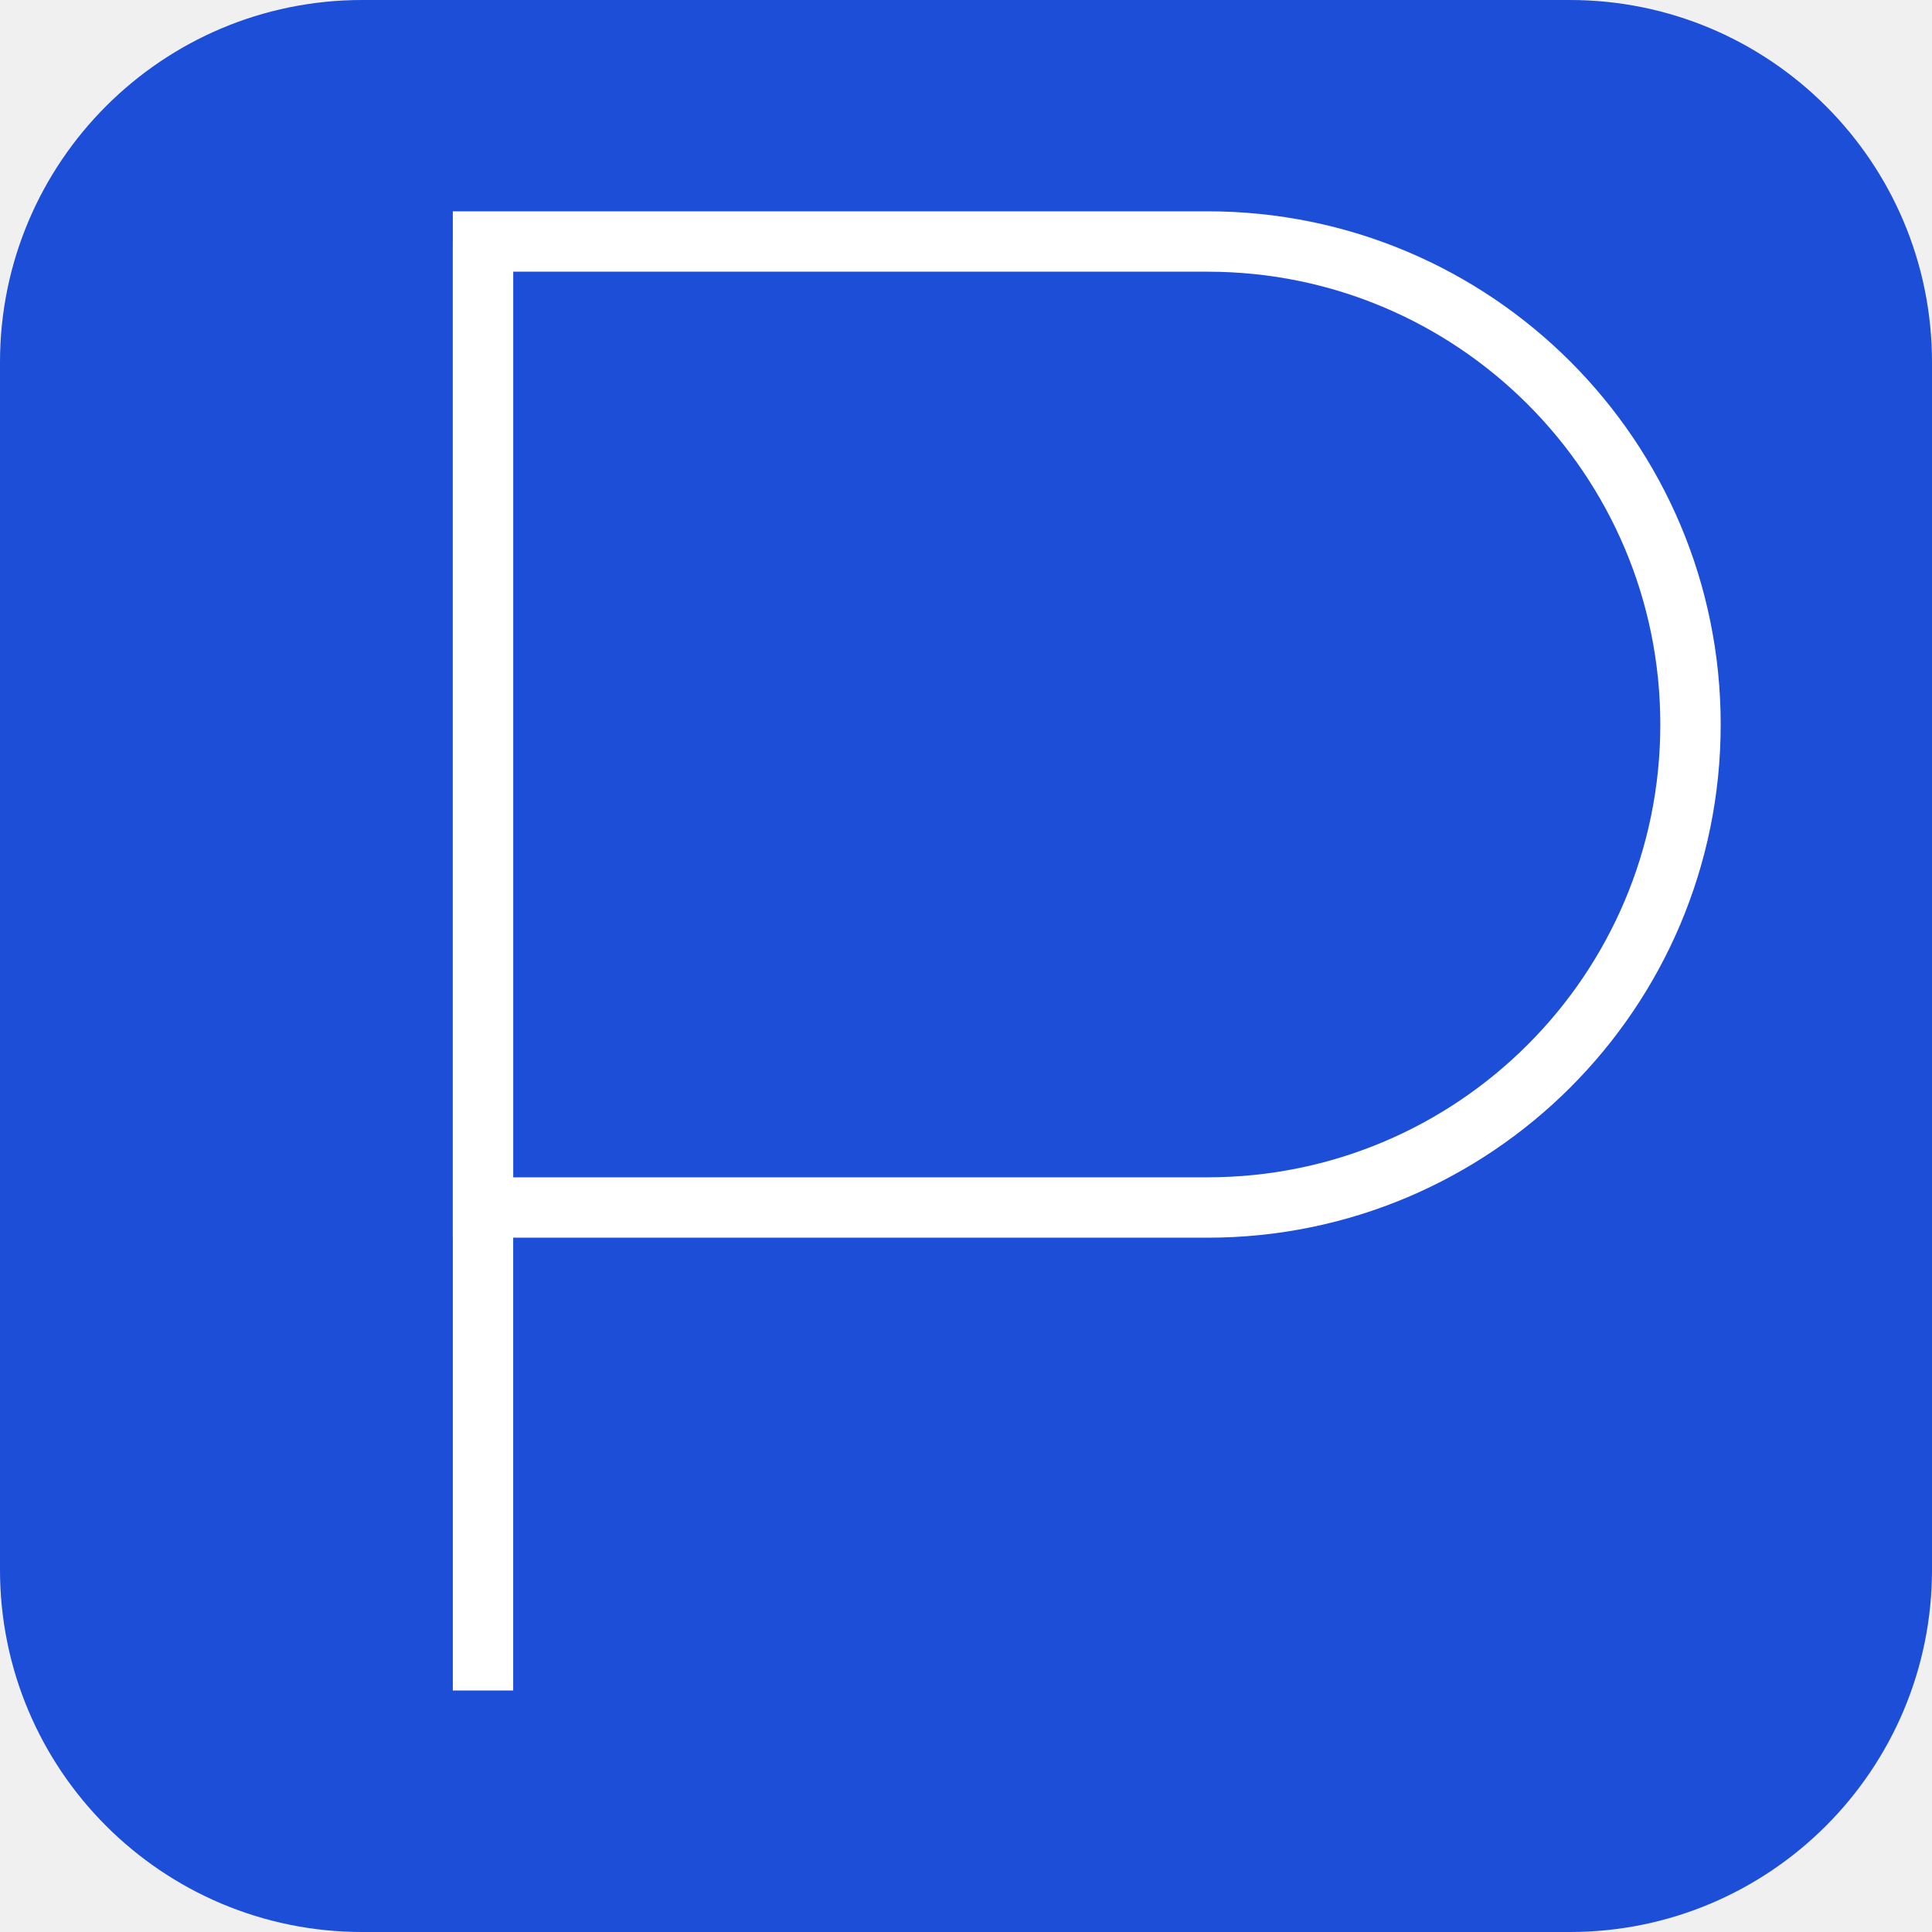
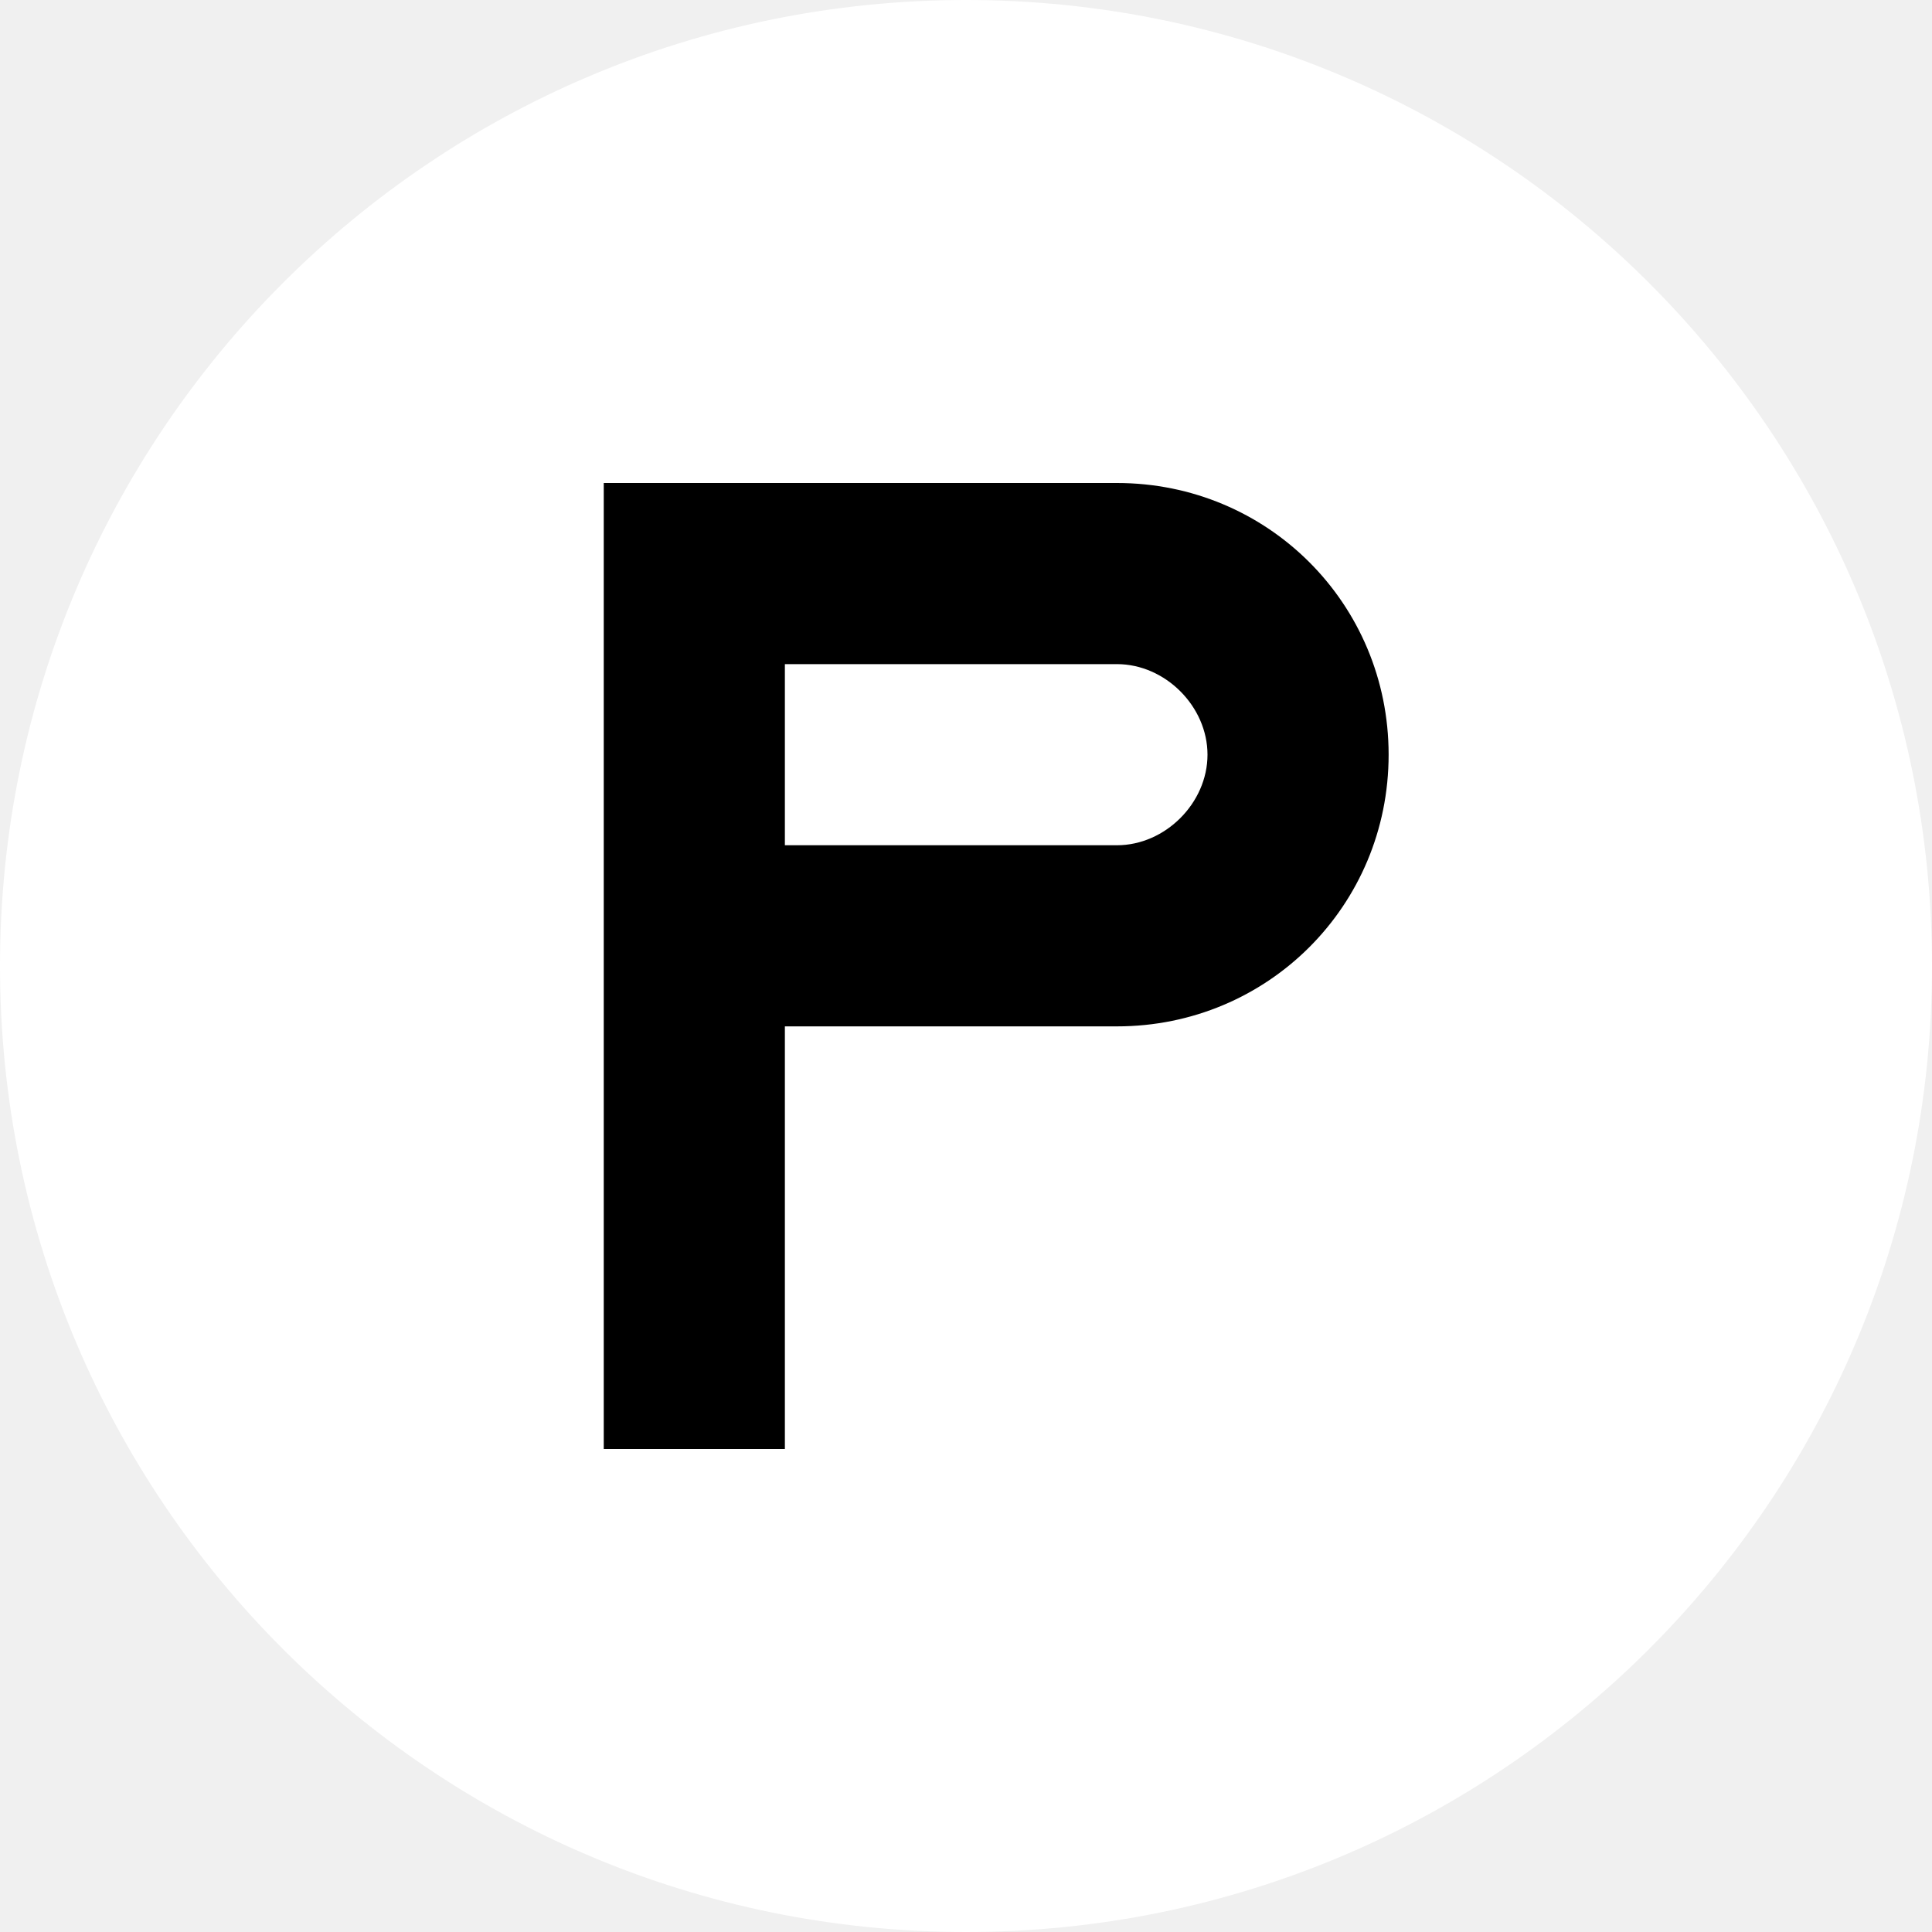
<svg xmlns="http://www.w3.org/2000/svg" width="32" height="32" viewBox="0 0 32 32" fill="none">
-   <rect width="32" height="32" rx="6" fill="#1d4ed8" />
-   <path d="M8 4h12a8 8 0 110 16H8V4z" stroke="white" strokeWidth="2.5" strokeLinecap="round" fill="none" />
-   <path d="M8 4v24" stroke="white" strokeWidth="2.5" strokeLinecap="round" />
+   <circle cx="16" cy="16" r="16" fill="white" />
+   <path d="M10 8h8.5c2.5 0 4.5 2 4.5 4.5S21 17 18.5 17H13v7h-3V8z" fill="black" />
+   <path d="M13 11v3h5.5c0.8 0 1.5-0.7 1.5-1.5S19.3 11 18.5 11H13z" fill="white" />
</svg>
